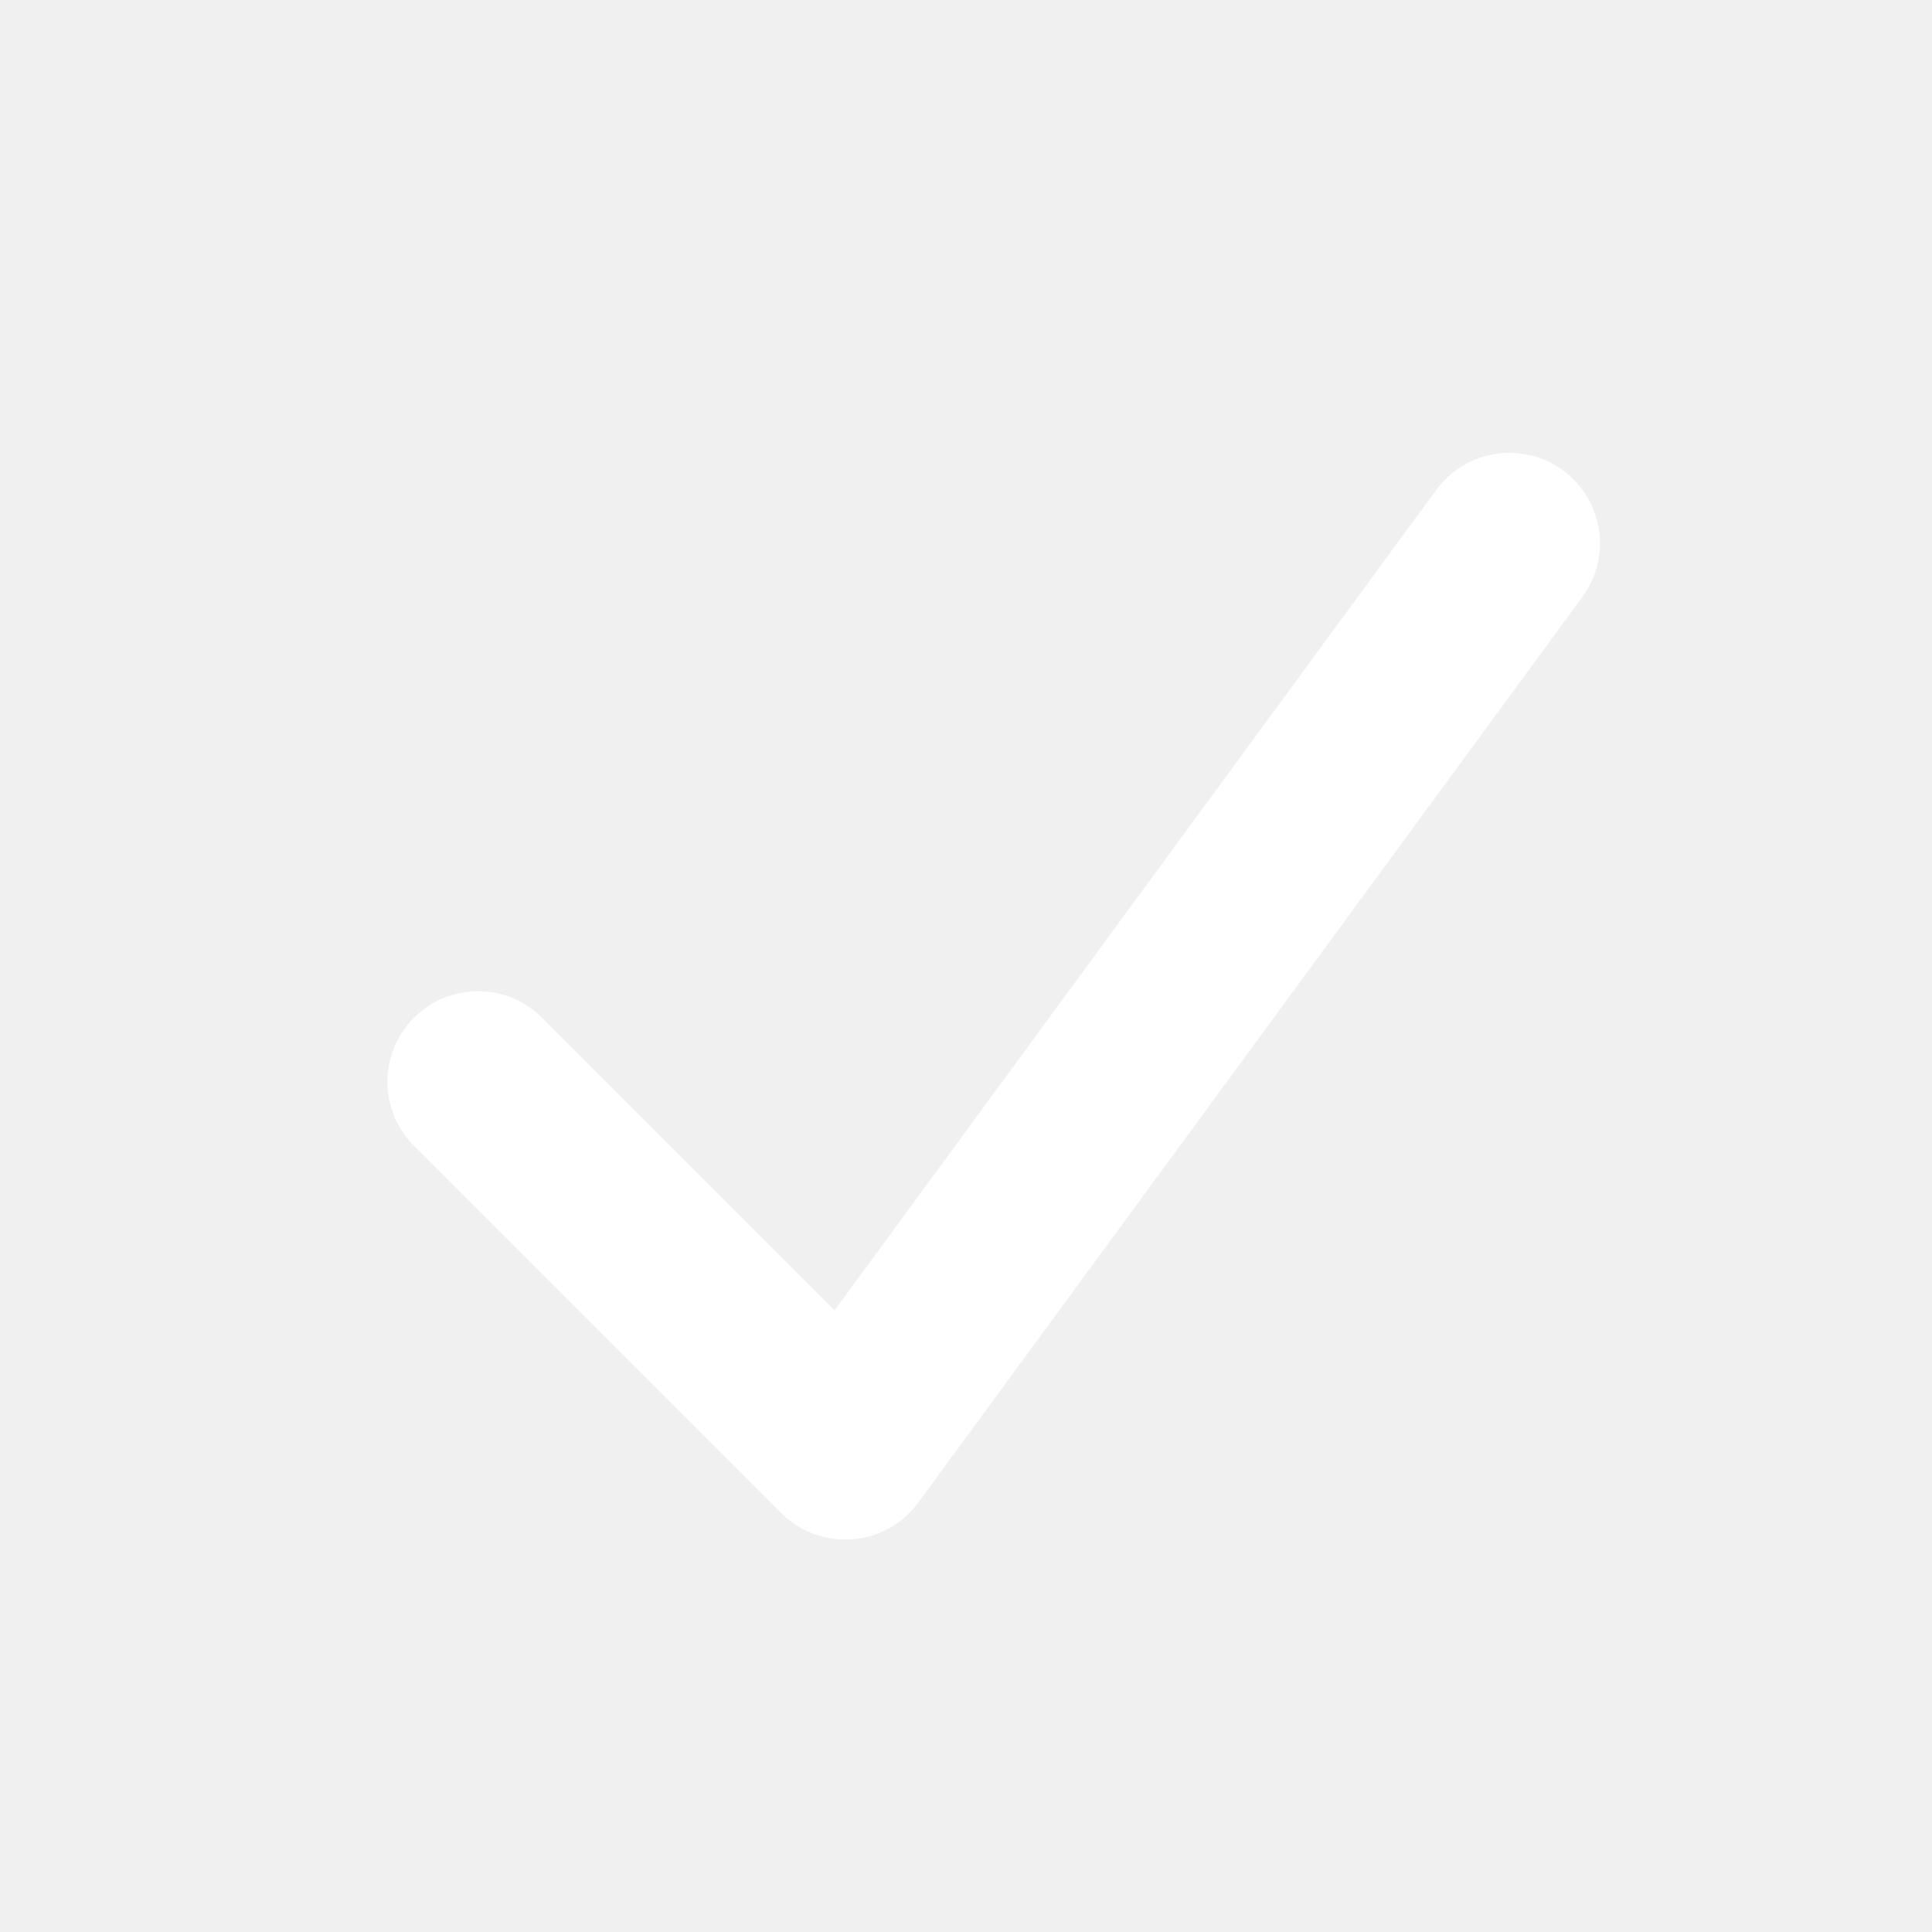
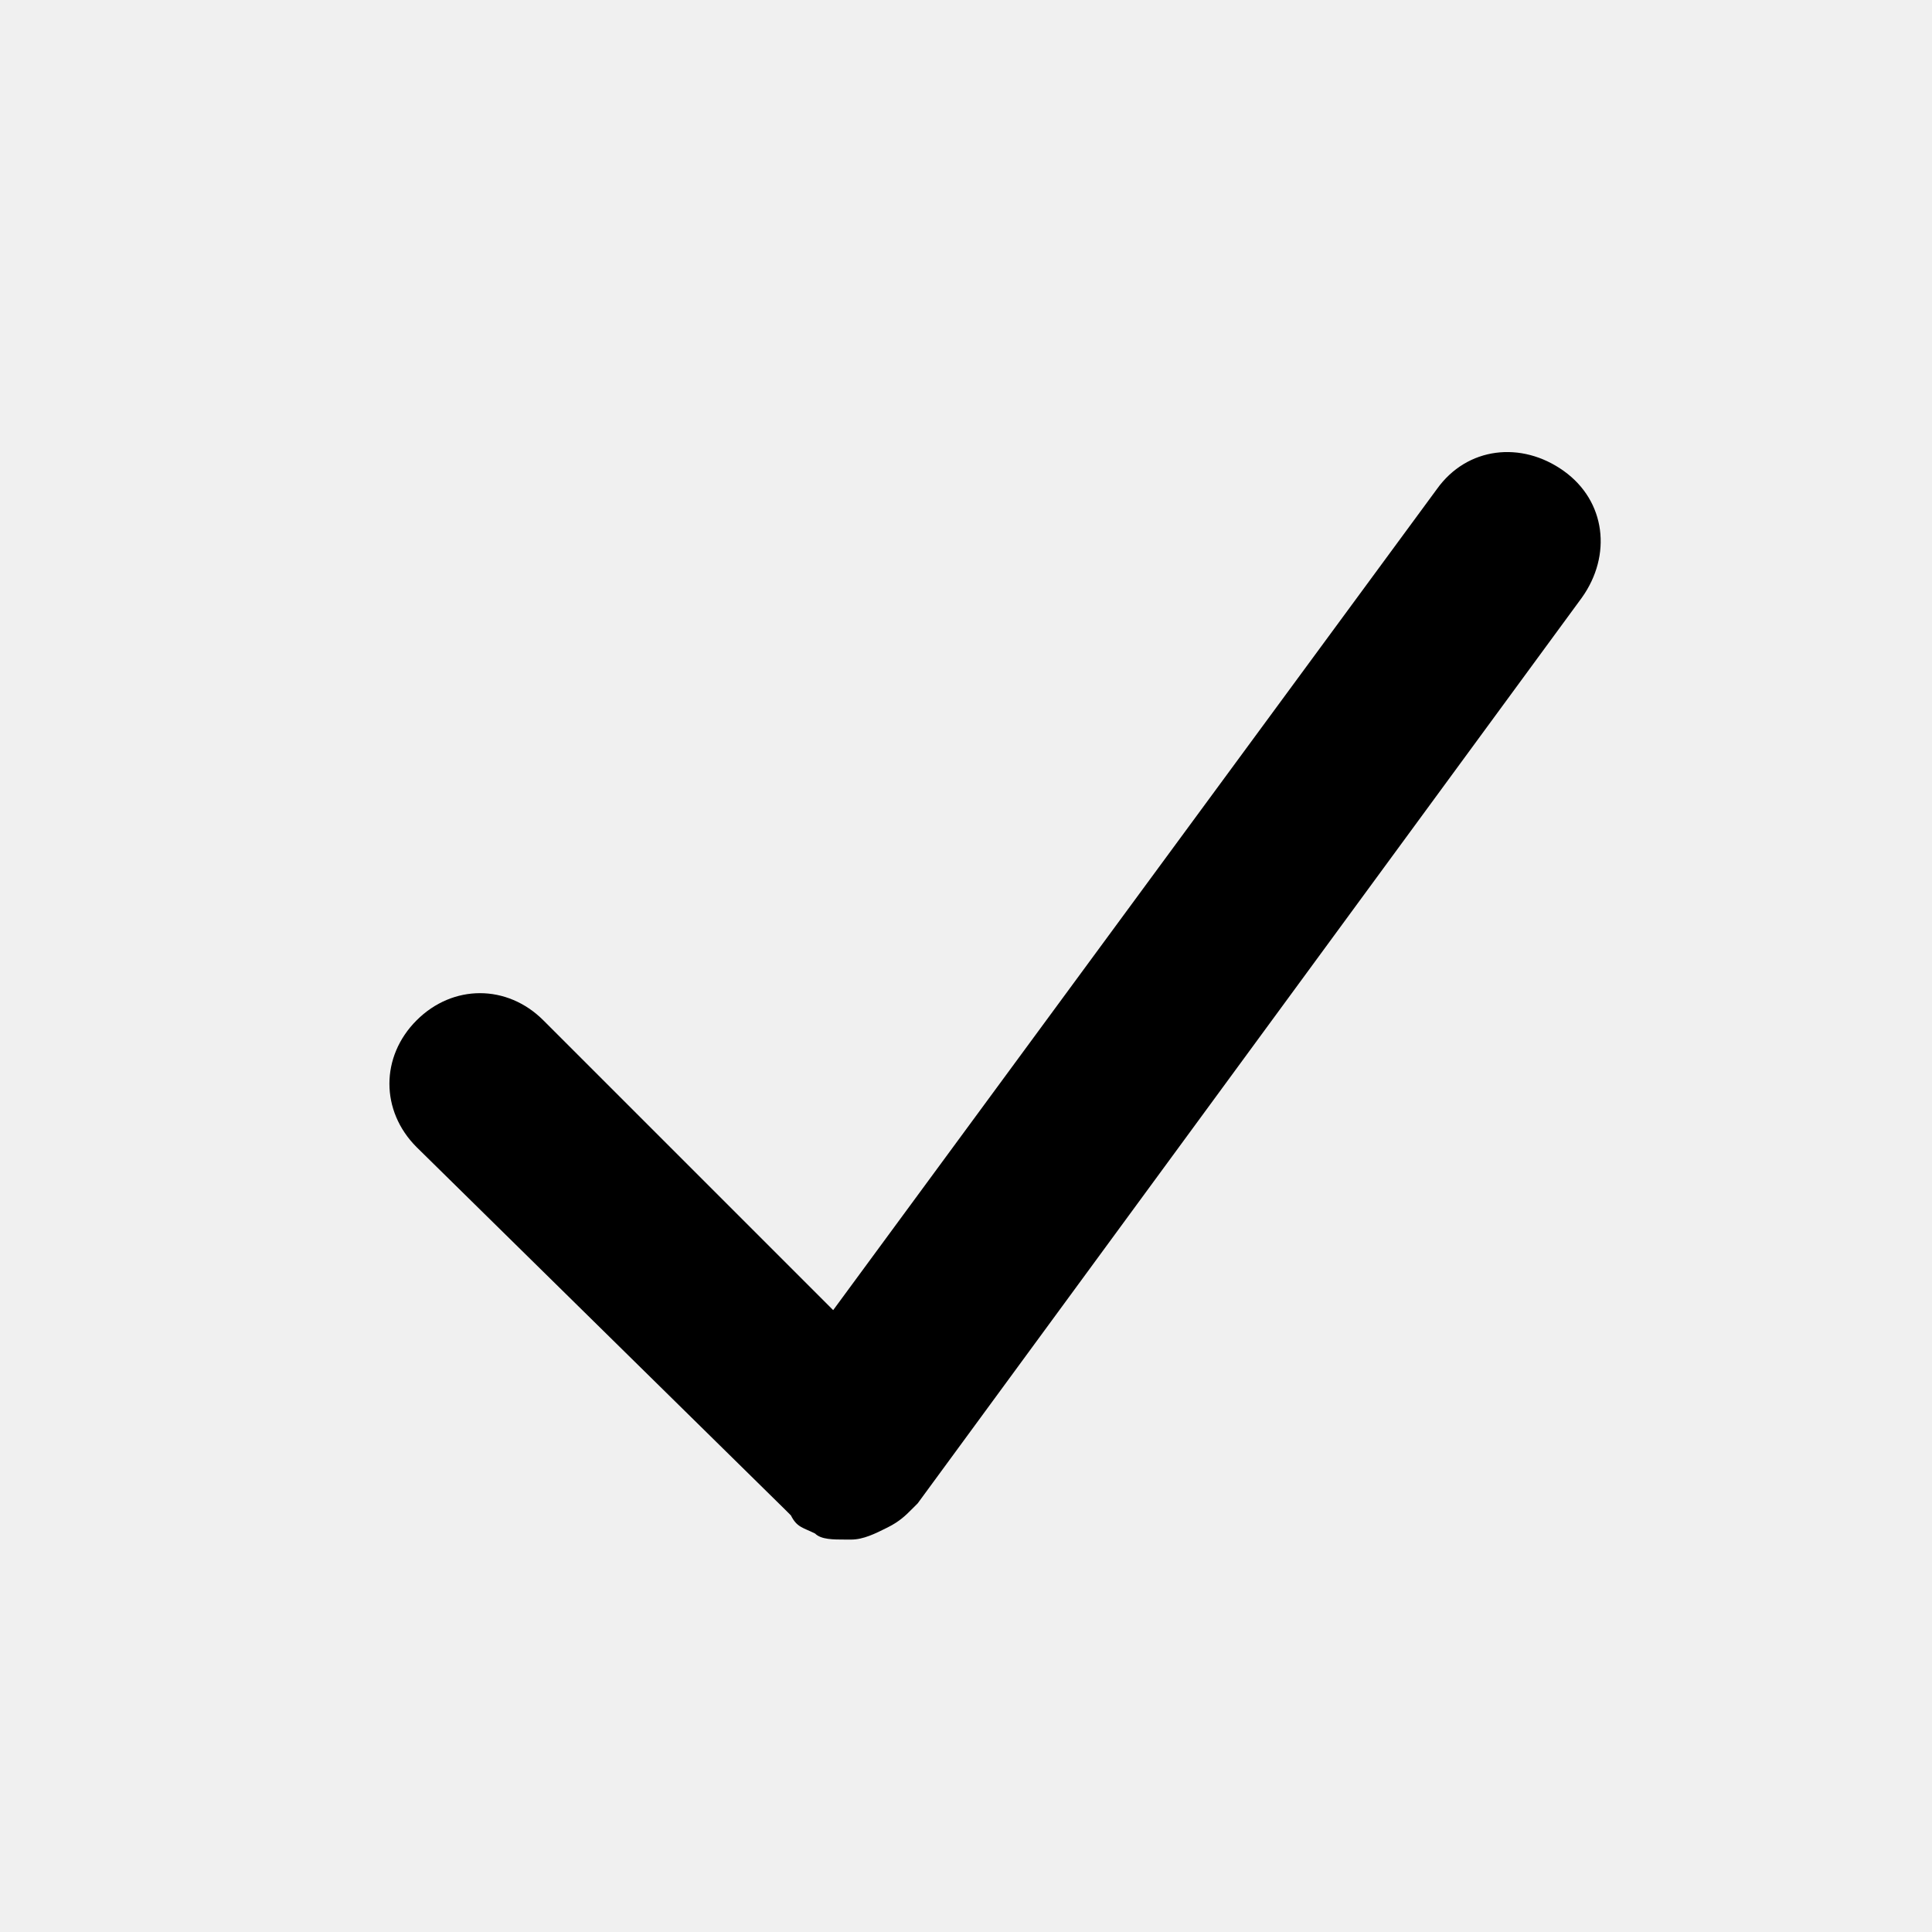
- <svg xmlns="http://www.w3.org/2000/svg" width="32" height="32" viewBox="0 0 32 32">
-   <g fill="none" fill-rule="evenodd" stroke="#FFF" stroke-linecap="round" stroke-linejoin="round" stroke-width="3">
-     <path d="M14 24l-6.083-6.083M14 24L25 9" />
-   </g>
+ <svg xmlns="http://www.w3.org/2000/svg" enable-background="new 0 0 32 32" version="1.1" viewBox="0 0 32 32" xml:space="preserve">
+   <path d="m14 25.5c-0.2 0-0.4 0-0.5-0.1-0.2-0.1-0.3-0.1-0.4-0.3l-0.1-0.1-6.1-6c-0.6-0.6-0.6-1.5 0-2.1s1.5-0.6 2.1 0l4.8 4.8 10-13.6c0.5-0.7 1.4-0.8 2.1-0.3s0.8 1.4 0.3 2.1l-11 15-0.1 0.1c-0.1 0.1-0.2 0.2-0.4 0.3s-0.4 0.2-0.6 0.2h-0.1z" />
</svg>
